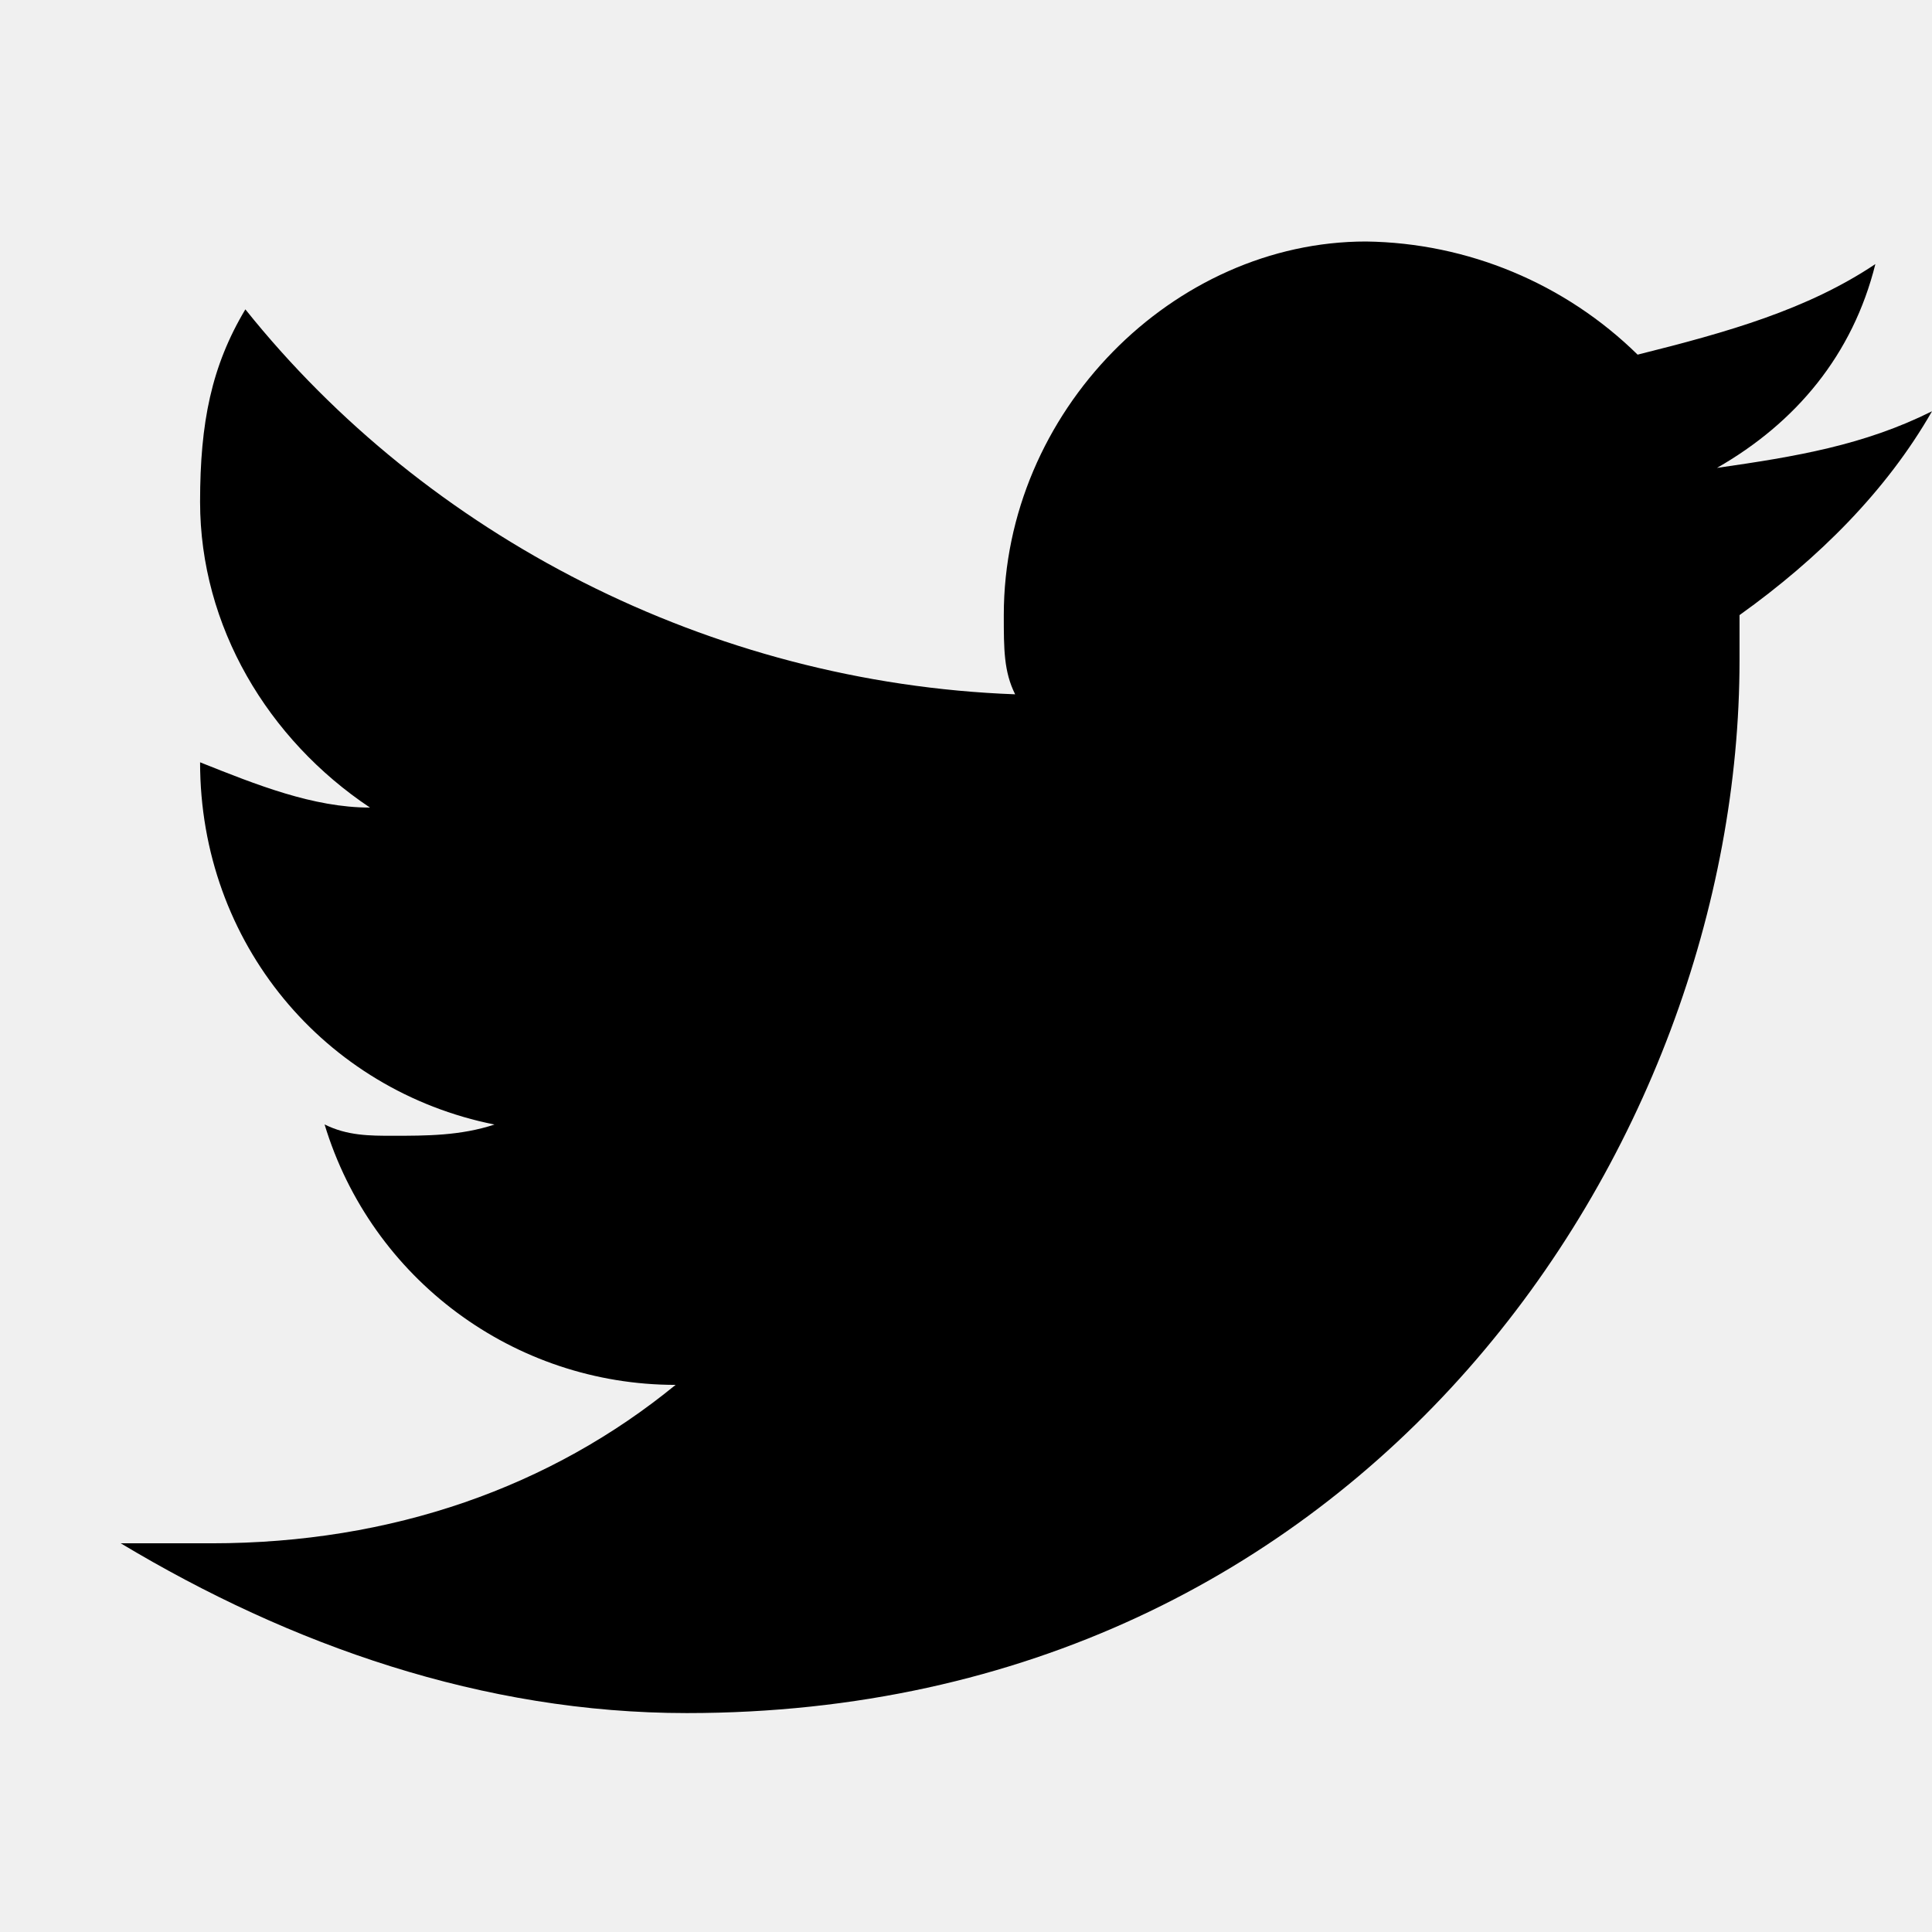
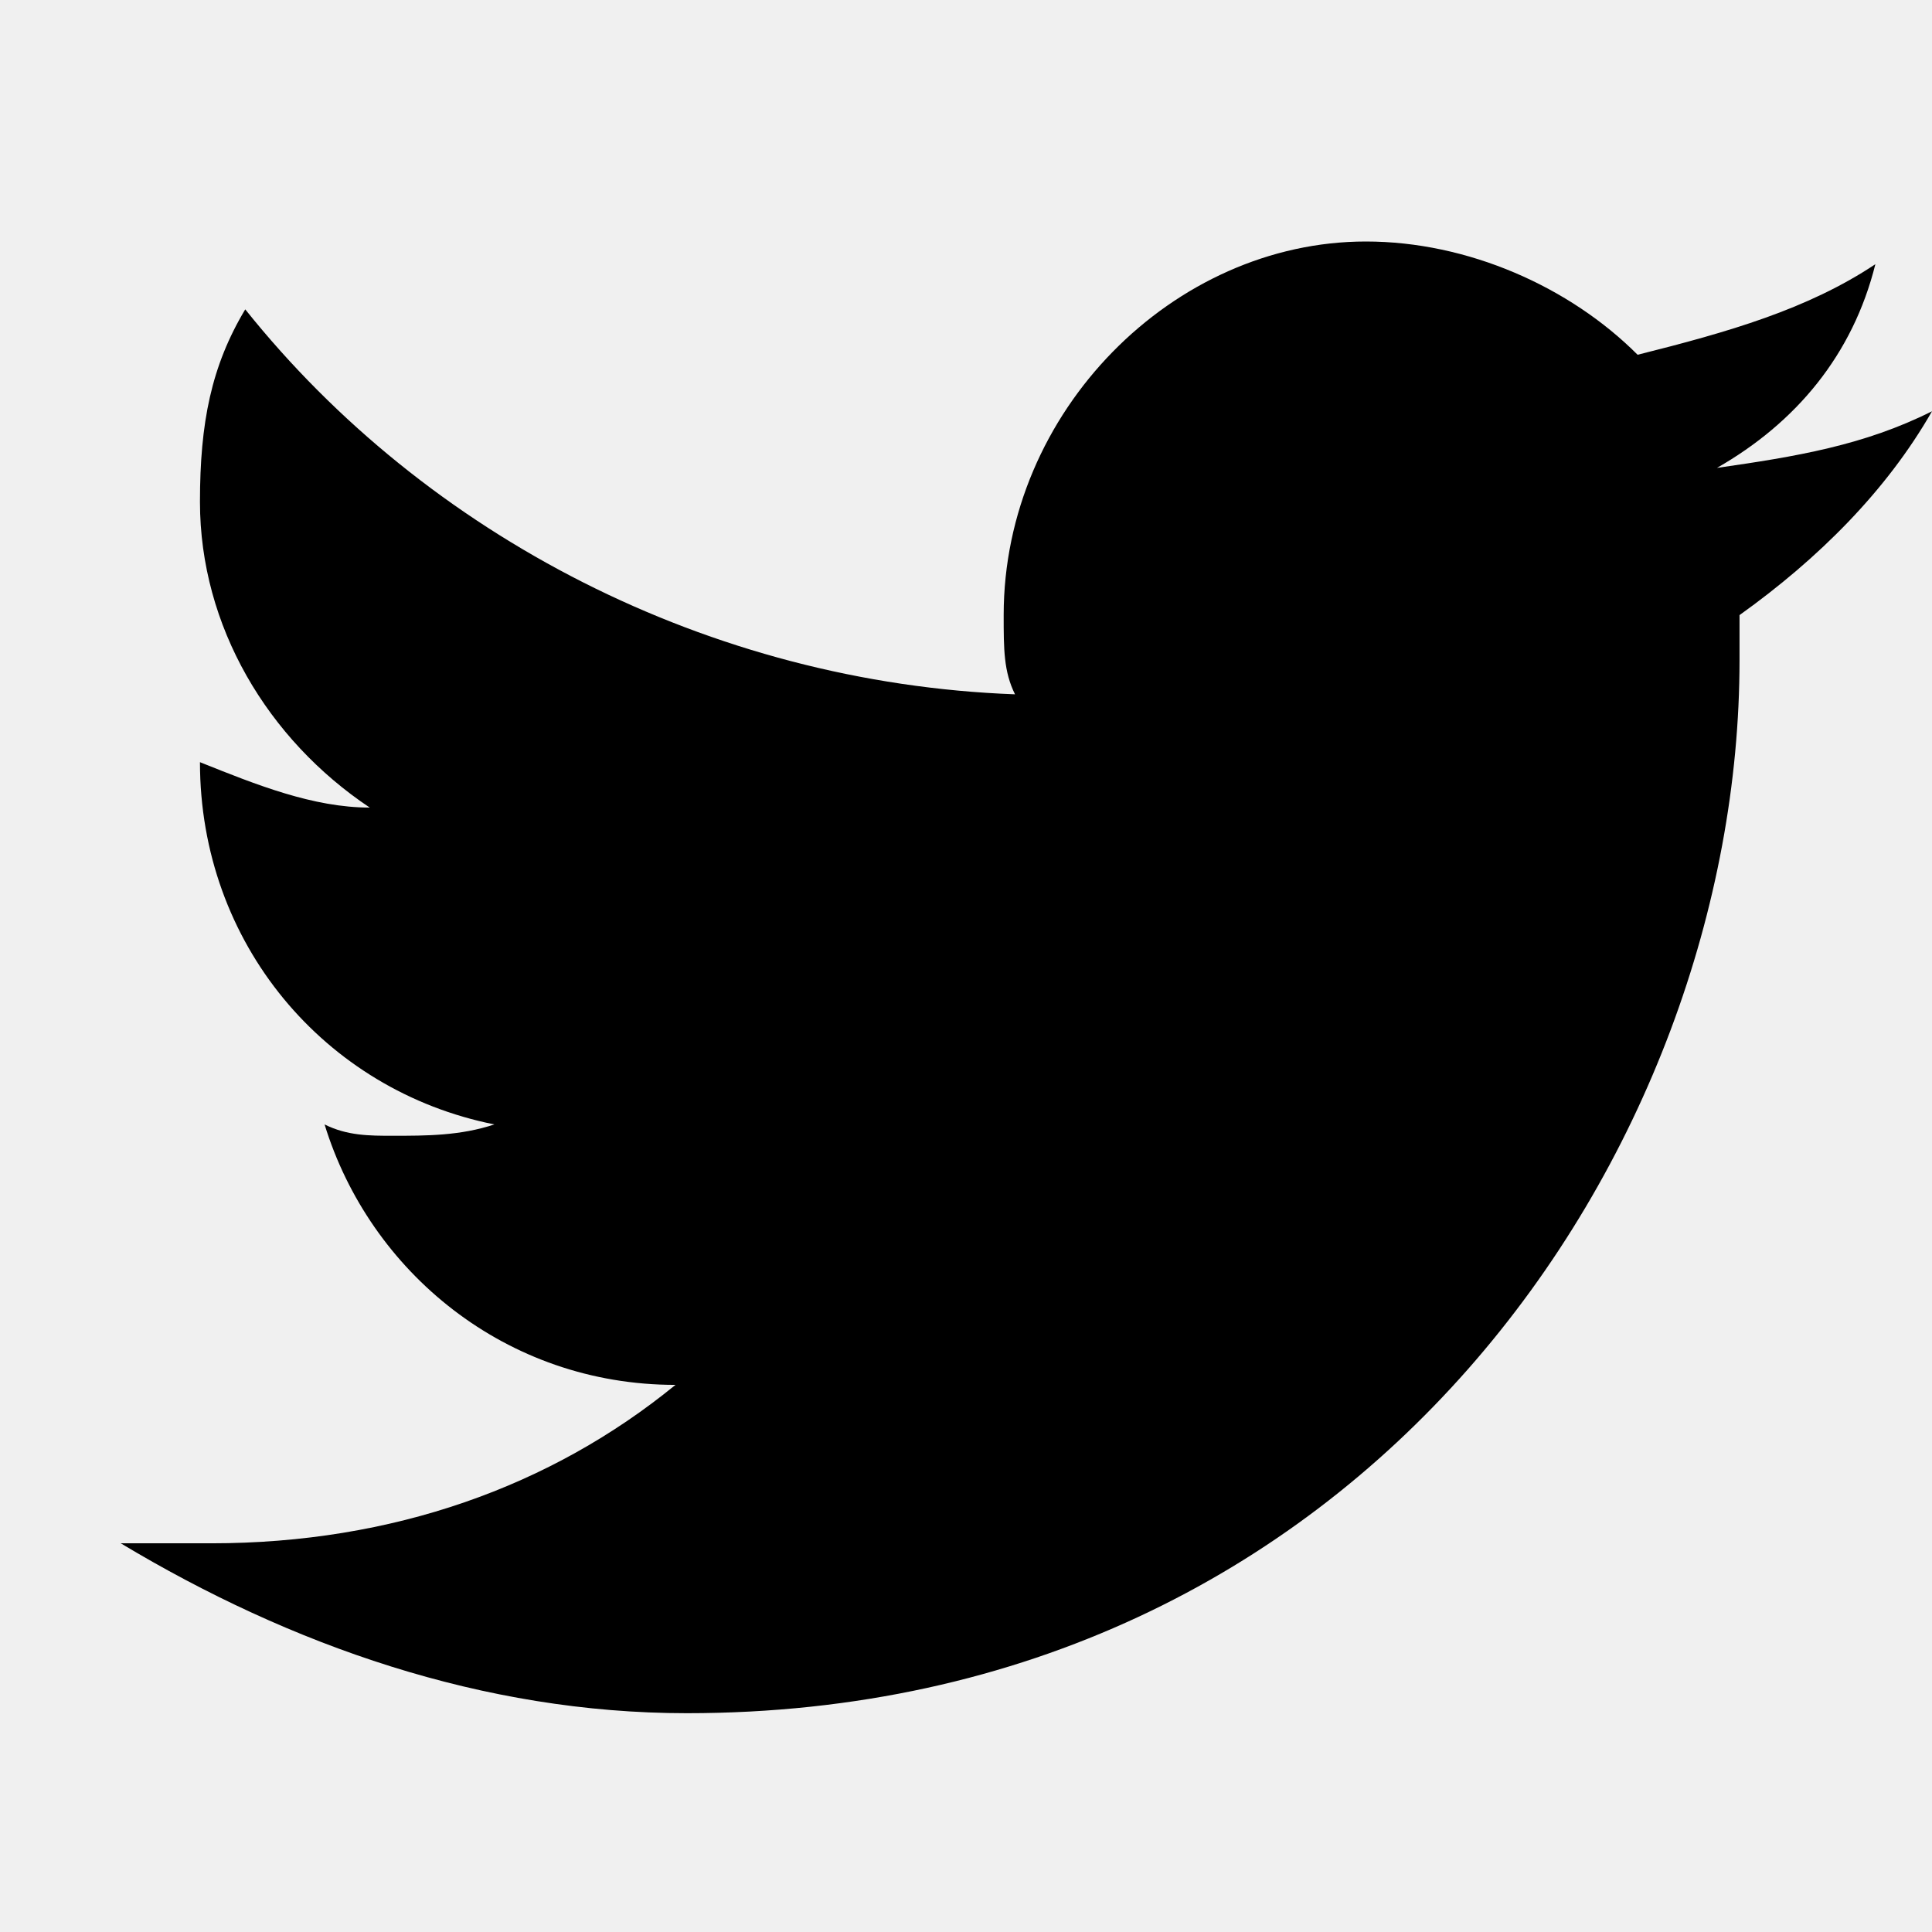
- <svg xmlns="http://www.w3.org/2000/svg" width="16" height="16" viewBox="0 0 16 16">
-   <g clip-path="url(#a)">
-     <path d="M16 3.406c-.563.281-1.125.375-1.781.469.656-.375 1.125-.938 1.312-1.688-.562.376-1.219.563-1.969.75A3.274 3.274 0 0 0 11.313 2c-1.593 0-3 1.406-3 3.094 0 .281 0 .468.094.656-2.531-.094-4.875-1.313-6.375-3.188-.281.47-.375.938-.375 1.594 0 1.032.563 1.969 1.407 2.532-.47 0-.938-.188-1.407-.375 0 1.5 1.032 2.718 2.438 3-.282.093-.563.093-.844.093-.188 0-.375 0-.563-.094a3.038 3.038 0 0 0 2.907 2.157c-1.032.844-2.344 1.312-3.844 1.312H1c1.406.844 3 1.406 4.688 1.406 5.625 0 8.718-4.687 8.718-8.718v-.375c.656-.469 1.219-1.032 1.594-1.688z" />
+ <svg xmlns="http://www.w3.org/2000/svg" width="16" height="16" viewBox="0 0 16 16" fill="none">
+   <g clip-path="url(#clip0)">
+     <path d="M16 3.406C15.438 3.688 14.875 3.781 14.219 3.875C14.875 3.5 15.344 2.938 15.531 2.188C14.969 2.562 14.312 2.75 13.562 2.938C13 2.375 12.156 2 11.312 2C9.719 2 8.312 3.406 8.312 5.094C8.312 5.375 8.312 5.562 8.406 5.75C5.875 5.656 3.531 4.438 2.031 2.562C1.75 3.031 1.656 3.5 1.656 4.156C1.656 5.188 2.219 6.125 3.062 6.688C2.594 6.688 2.125 6.5 1.656 6.312C1.656 7.812 2.688 9.031 4.094 9.312C3.812 9.406 3.531 9.406 3.25 9.406C3.062 9.406 2.875 9.406 2.688 9.312C3.062 10.531 4.188 11.469 5.594 11.469C4.562 12.312 3.25 12.781 1.75 12.781C1.469 12.781 1.281 12.781 1 12.781C2.406 13.625 4 14.188 5.688 14.188C11.312 14.188 14.406 9.5 14.406 5.469C14.406 5.375 14.406 5.188 14.406 5.094C15.062 4.625 15.625 4.062 16 3.406Z" fill="black" />
  </g>
  <defs>
-     <clipPath id="a">
-       <path fill="#fff" d="M0 0h16v16H0z" />
+     <clipPath id="clip0">
+       <rect width="16" height="16" fill="white" />
    </clipPath>
  </defs>
</svg>
